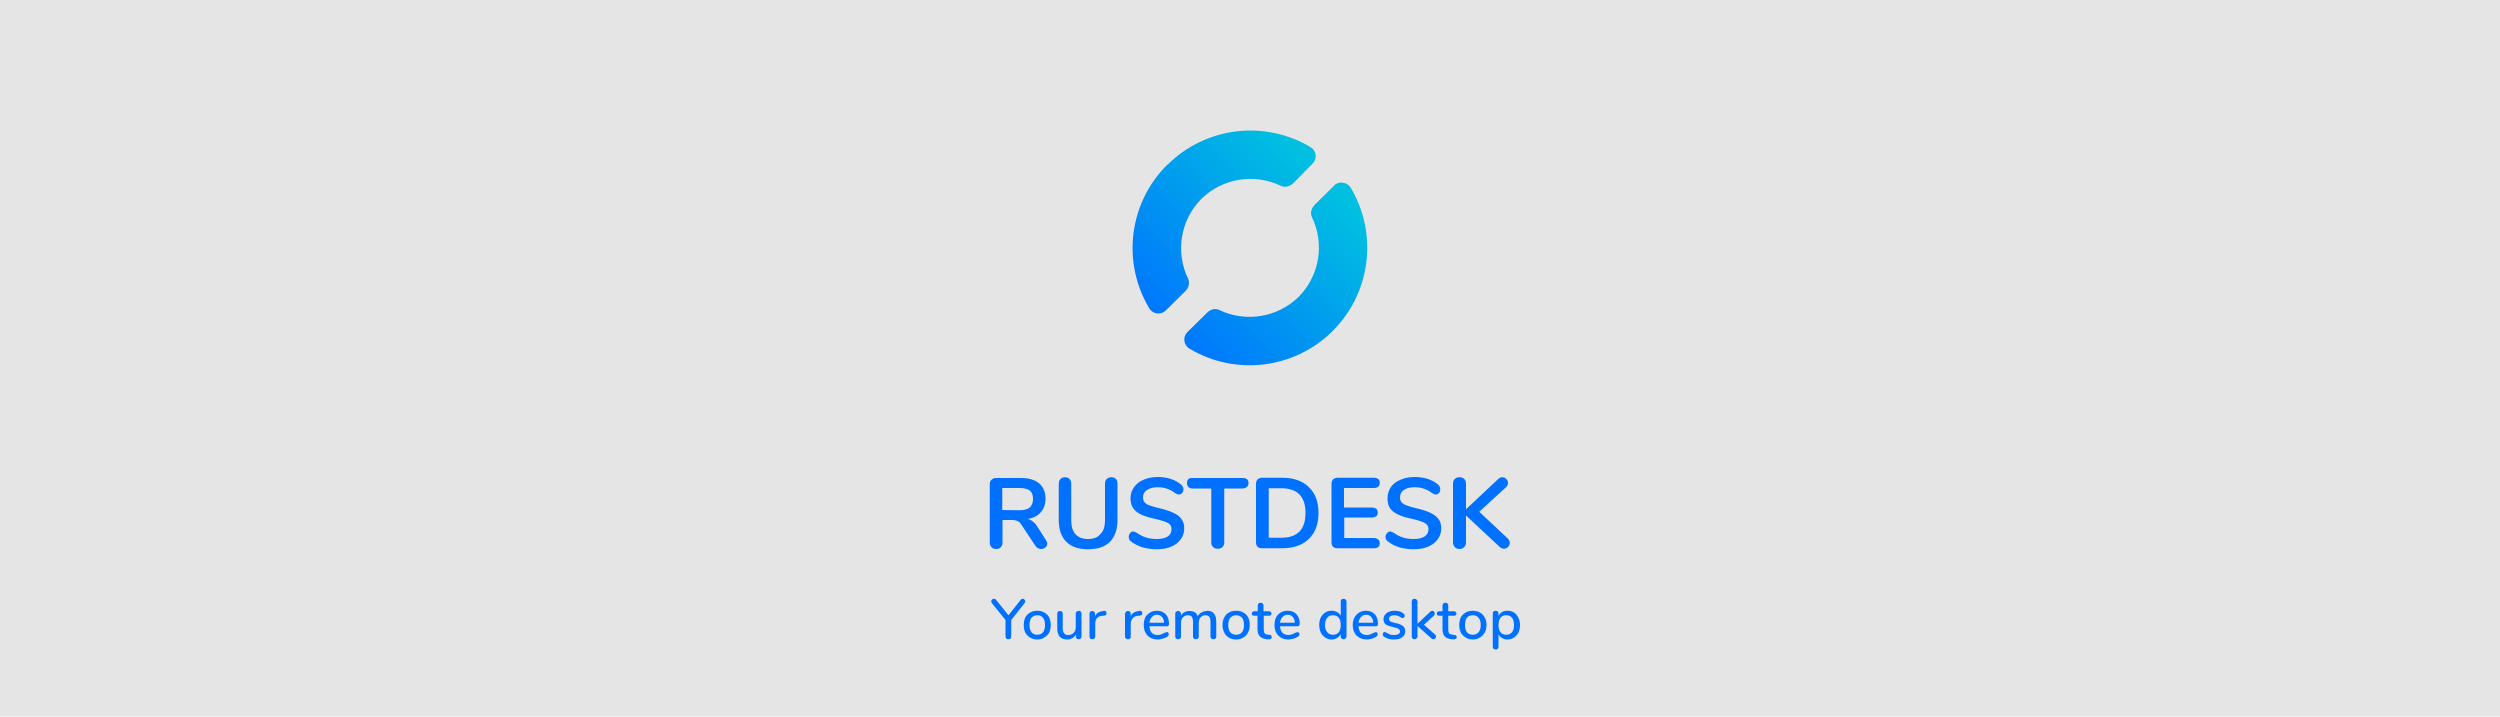
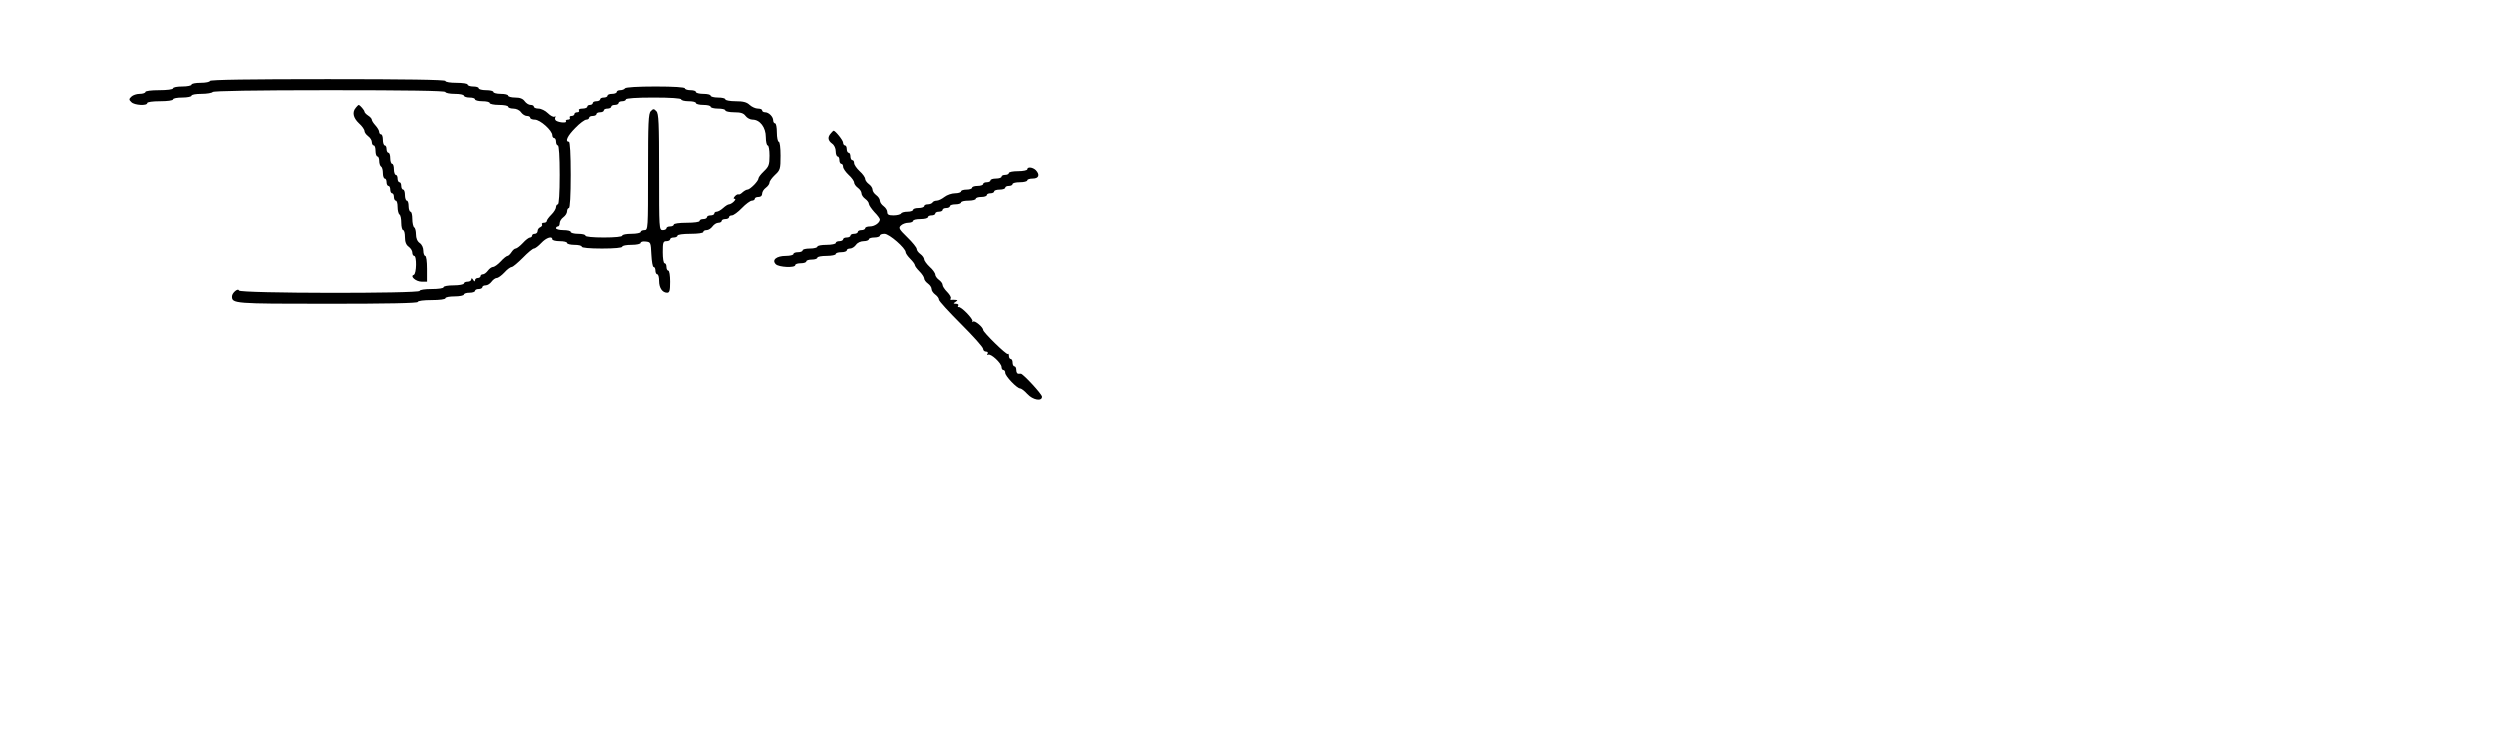
- <svg xmlns="http://www.w3.org/2000/svg" xmlns:xlink="http://www.w3.org/1999/xlink" xml:space="preserve" width="1000" height="286.6" style="clip-rule:evenodd;fill-rule:evenodd;stroke-linejoin:round;stroke-miterlimit:1.414">
-   <path d="M0 0h1000v286.6H0z" style="opacity:1;fill:#e5e5e5;fill-opacity:1;fill-rule:evenodd;stroke:none;stroke-width:.143px;stroke-linecap:butt;stroke-linejoin:miter;stroke-miterlimit:4;stroke-dasharray:none;stroke-dashoffset:0;stroke-opacity:1;marker:none" />
-   <defs>
-     <linearGradient xlink:href="#a" id="c" x1=".1" x2=".8" y1=".9" y2=".2" gradientTransform="matrix(94.00173 0 0 93.99768 453 52.2)" gradientUnits="userSpaceOnUse" />
-     <linearGradient id="a" x1=".1" x2=".8" y1=".9" y2=".2" gradientTransform="matrix(26.301 0 0 26.331 90.7 911.8)" gradientUnits="userSpaceOnUse">
-       <stop offset="0" stop-color="#004ba6" style="stop-color:#0071ff;stop-opacity:1" />
-       <stop offset="1" stop-color="#00bfe1" style="stop-color:#00bfe1;stop-opacity:1" />
-     </linearGradient>
-     <path id="b" d="M412.8 154.2h247V204h-247z" />
-   </defs>
-   <g style="clip-rule:evenodd;fill-rule:evenodd;stroke-linejoin:round;stroke-miterlimit:1.414">
-     <g style="font-size:40px;line-height:1.25;white-space:pre;shape-inside:url(#b);fill:#0071ff" transform="translate(-20 28.7)">
-       <path d="M438.4 187.4q.5.7.5 1.4 0 .9-.8 1.5-.7.6-1.7.6-.6 0-1.2-.3t-1-.9l-5.3-8q-.8-1.4-1.7-1.9-1-.5-2.4-.5H421v9q0 1.2-.7 1.9-.6.7-1.8.7-1.2 0-1.9-.7t-.7-2V165q0-1.2.7-1.8.7-.7 1.8-.7h10q4.8 0 7.3 2.2 2.5 2.1 2.5 6.1 0 3.3-1.9 5.4-1.8 2.1-5.2 2.7 1.2.3 2 1 1 .7 1.8 2zm-10.8-12q3 0 4.3-1.1 1.3-1.2 1.3-3.4 0-2.4-1.3-3.4-1.4-1-4.3-1h-6.7v8.8zm27.7 15.6q-5.8 0-8.8-3-3-3-3-8.8v-14.4q0-1.2.7-1.9.6-.7 1.8-.7 1.2 0 1.8.7.7.7.7 1.9v14.7q0 3.6 1.7 5.5 1.8 1.9 5 1.9 3.4 0 5-2 1.8-1.8 1.8-5.4v-14.7q0-1.2.7-1.9t1.8-.7q1.2 0 1.9.7.6.7.6 1.9v14.4q0 5.7-3 8.8-3 3-8.7 3zm27.4 0q-3 0-5.8-.8-2.7-.9-4.5-2.3-.9-.6-.9-1.9 0-.8.5-1.4.5-.7 1.2-.7t1.6.6q1.8 1.2 3.6 1.8 2 .6 4.2.6 3 0 4.5-1t1.5-3q0-1.6-1.4-2.4-1.5-.8-4.9-1.6-3.5-.7-5.7-1.7t-3.3-2.6q-1.1-1.5-1.1-4 0-2.4 1.4-4.4 1.4-2 3.8-3 2.6-1.1 5.7-1.1 5.7 0 9.3 3 .5.4.7.9.3.4.3 1 0 .9-.6 1.5-.4.6-1.1.6l-.8-.1-.9-.5q-1.6-1.2-3.2-1.7-1.5-.6-3.7-.6-2.7 0-4.3 1.1-1.6 1-1.6 3 0 1.7 1.4 2.6 1.4.8 4.8 1.6 3.5.8 5.7 1.8 2.3 1 3.4 2.5 1.2 1.5 1.2 3.8 0 2.5-1.4 4.4-1.3 1.9-3.9 3-2.4 1-5.7 1zm24.4-.2q-1.2 0-1.9-.7t-.7-1.8v-21.6h-7.3q-2.4 0-2.4-2.2t2.4-2H517q2.4 0 2.4 2t-2.4 2.2h-7.3v21.6q0 1.1-.7 1.8t-1.9.7zm17.8-.2q-1.2 0-1.9-.6-.6-.7-.6-1.8v-23.3q0-1.2.6-1.8.7-.7 1.9-.7h8q6.8 0 10.6 3.7 3.9 3.7 3.9 10.4t-3.9 10.4q-3.8 3.7-10.7 3.7zm7.6-4.2q9.7 0 9.7-9.9t-9.7-9.9h-5v19.8zm22.5 4.2q-1.1 0-1.8-.6-.6-.7-.6-1.8v-23.3q0-1.2.6-1.8.7-.7 1.8-.7h14.5q1.1 0 1.8.5.6.6.6 1.5 0 1-.6 1.6-.7.5-1.8.5h-11.9v7.8h11q1.2 0 1.9.5.6.5.6 1.5t-.6 1.5-1.8.5h-11v8.2h11.8q1.1 0 1.8.6.6.5.6 1.5t-.6 1.5-1.8.5zm30.5.4q-3.1 0-5.9-.8-2.7-.9-4.4-2.3-1-.6-1-1.9 0-.8.6-1.4.5-.7 1.2-.7t1.6.6q1.7 1.2 3.6 1.8 1.9.6 4.2.6 2.9 0 4.4-1 1.6-1 1.6-3 0-1.6-1.5-2.4-1.4-.8-4.8-1.6-3.5-.7-5.7-1.7t-3.4-2.6q-1-1.5-1-4 0-2.4 1.3-4.4 1.4-2 3.9-3 2.5-1.1 5.6-1.1 5.8 0 9.4 3 .5.4.7.9.2.4.2 1 0 .9-.5 1.5t-1.2.6l-.7-.1-.9-.5q-1.6-1.2-3.2-1.7-1.5-.6-3.8-.6-2.7 0-4.3 1.1-1.5 1-1.5 3 0 1.7 1.4 2.6 1.4.8 4.7 1.6 3.6.8 5.8 1.8 2.2 1 3.4 2.5 1.2 1.5 1.2 3.8 0 2.5-1.4 4.4-1.4 1.9-3.9 3-2.5 1-5.7 1zm37.6-4.3q.8.8.8 1.8 0 .9-.7 1.6-.7.7-1.6.7-1 0-1.9-.9l-13.3-12.4v10.8q0 1.1-.7 1.8-.7.8-1.9.8t-1.9-.8q-.7-.7-.7-1.8v-23.5q0-1.2.7-1.9t1.9-.7q1.2 0 1.9.7t.7 1.9V175l12.9-12.1q.7-.7 1.6-.7 1 0 1.6.7.7.7.7 1.6t-.8 1.7l-10.7 9.8z" aria-label="RUSTDESK" style="font-weight:700;font-family:Nunito;-inkscape-font-specification:&quot;Nunito Bold&quot;" />
-     </g>
-     <g style="font-size:22.667px;line-height:1.25;fill:#0071ff">
-       <path d="M390.8 212.4q.3-.4.7-.4.5 0 .8.3.3.4.3.8t-.3.7l-5.3 6.7v6.5q0 .6-.4 1-.3.2-.8.2t-.8-.3q-.3-.3-.3-.9v-6.5l-5.4-6.7q-.3-.3-.3-.7 0-.5.3-.8.4-.3.8-.3.5 0 .8.4l5 6.2zm6.6 15.9q-1.6 0-2.9-.8-1.2-.7-1.9-2-.6-1.3-.6-3t.6-3q.7-1.3 2-2 1.2-.7 2.8-.7t2.8.7q1.3.7 2 2 .6 1.3.6 3t-.6 3q-.7 1.3-2 2-1.2.8-2.8.8zm0-1.9q1.5 0 2.3-1 .8-1 .8-2.9t-.8-2.9q-.8-1-2.3-1t-2.3 1q-.8 1-.8 3 0 1.8.8 2.8.8 1 2.3 1zm16.5-9.6q.6 0 .9.3.3.3.3.8v9.2q0 .5-.3.8-.4.3-.9.3t-.8-.3q-.2-.3-.2-.7v-.9q-.6 1-1.5 1.5-1 .5-2 .5-4 0-4-4.5V218q0-.5.2-.8.3-.3.9-.3.5 0 .8.3.3.3.3.8v5.9q0 1.3.6 2 .5.6 1.6.6 1.4 0 2.2-.9.8-.8.8-2.3V218q0-.5.3-.8.3-.3.8-.3zm10.2 0q1 0 1 1 0 .4-.2.7-.2.2-.9.3h-.6q-1.5.2-2.2 1-.6 1-.6 2.1v5.2q0 .6-.4.8-.3.3-.8.3t-.8-.3q-.3-.2-.3-.8V218q0-.5.3-.8.3-.3.8-.3t.8.3q.3.3.3.8v1q.4-1 1.3-1.5t2-.6zm14.3 0q1 0 1 1 0 .4-.2.7l-.9.3h-.7q-1.4.2-2 1-.8 1-.8 2.1v5.2q0 .6-.3.8-.3.3-.8.3t-.8-.3q-.4-.2-.4-.8V218q0-.5.4-.8.3-.3.8-.3t.8.3q.3.3.3.8v1q.4-1 1.3-1.5.8-.5 2-.6zm10.9 8.5q.3 0 .5.3.2.2.2.6 0 .6-.8 1.1-.8.5-1.8.7-.9.3-1.7.3-2.7 0-4.2-1.6-1.5-1.5-1.5-4.2 0-1.7.6-3 .7-1.3 2-2 1.1-.7 2.7-.7 2.2 0 3.5 1.4 1.3 1.4 1.3 3.8 0 1-.8 1h-7q.2 3.5 3.3 3.5.9 0 1.5-.3l1.3-.6.4-.1.5-.2zm-4-6.9q-1.3 0-2 .9-.9.8-1 2.3h5.8q0-1.5-.8-2.3-.7-.9-2-.9zm20-1.6q3.7 0 3.7 4.4v6q0 .4-.3.7-.3.3-.8.3t-.9-.3q-.3-.3-.3-.8v-5.9q0-1.3-.5-2-.5-.6-1.5-.6-1.3 0-2 .9-.7.8-.7 2.3v5.3q0 .5-.3.8-.4.3-.9.3t-.8-.3q-.3-.3-.3-.8v-5.9q0-1.3-.5-2-.5-.6-1.6-.6-1.2 0-2 .9-.7.8-.7 2.3v5.3q0 .5-.3.8-.3.3-.8.3t-.9-.3q-.3-.3-.3-.8V218q0-.5.3-.8.4-.3.9-.3.4 0 .7.3.4.3.4.8v.8q.5-1 1.3-1.4 1-.5 2-.5 1.3 0 2.2.5.8.5 1.2 1.6.5-1 1.5-1.5 1-.6 2.2-.6zm11.7 11.5q-1.7 0-3-.8-1.2-.7-1.8-2-.7-1.3-.7-3t.7-3q.6-1.3 1.9-2 1.2-.7 2.9-.7t2.8.7q1.3.7 2 2 .6 1.3.6 3t-.7 3q-.6 1.3-1.9 2-1.2.8-2.8.8zm0-1.9q1.5 0 2.3-1 .8-1 .8-2.9t-.8-2.9q-.9-1-2.3-1t-2.4 1q-.8 1-.8 3 0 1.8.8 2.8.8 1 2.4 1zm13.3 0q.5.1.7.3.2.2.2.6 0 .5-.3.7-.4.3-1 .2h-.7q-1.8-.2-2.7-1.1-1-1-1-3v-5.3h-1.3q-1 0-1-.9 0-.4.3-.6.3-.3.7-.3h1.4v-2.3q0-.5.3-.8.3-.3.8-.3t.9.3q.3.3.3.8v2.3h2.2q.5 0 .7.3.3.2.3.6 0 .4-.3.7-.2.2-.7.2H488v5.5q0 1 .4 1.6.5.4 1.4.5zm11.2-1q.4 0 .6.2.2.2.2.6 0 .6-.8 1.1-.8.5-1.8.7-1 .3-1.8.3-2.6 0-4.1-1.6-1.5-1.5-1.5-4.2 0-1.7.6-3 .7-1.3 1.9-2t2.8-.7q2.2 0 3.5 1.4 1.3 1.4 1.3 3.8 0 1-.9 1h-7q.3 3.5 3.4 3.5.9 0 1.5-.3l1.3-.6.3-.1.5-.2zm-3.9-7q-1.3 0-2.1.9-.8.8-1 2.3h5.9q0-1.5-.8-2.3-.7-.9-2-.9zm22.3-6.4q.5 0 .8.3.4.3.4.8v14q0 .5-.4.8-.3.3-.8.3t-.8-.3q-.3-.3-.3-.8v-1q-.5 1-1.5 1.6-1 .6-2.2.6-1.4 0-2.5-.8-1.1-.7-1.8-2-.6-1.3-.6-3 0-1.8.6-3 .7-1.3 1.8-2 1-.7 2.5-.7 1.3 0 2.2.5 1 .5 1.5 1.5V213q0-.4.3-.7.3-.3.8-.3zm-4.2 14.4q1.5 0 2.3-1 .8-1 .8-2.9t-.8-2.9q-.8-1-2.3-1t-2.3 1q-.9 1-.9 2.9 0 1.8.9 2.9.8 1 2.3 1zm17.2-1q.3 0 .5.2t.2.6q0 .6-.8 1.1-.8.5-1.7.7-1 .3-1.8.3-2.6 0-4.2-1.6-1.5-1.5-1.5-4.2 0-1.7.7-3t1.9-2q1.2-.7 2.7-.7 2.2 0 3.5 1.4 1.3 1.4 1.3 3.8 0 1-.8 1h-7q.2 3.5 3.4 3.5.8 0 1.4-.3.7-.2 1.3-.6l.4-.1.5-.2zm-4-7q-1.2 0-2 .9-.8.8-1 2.3h5.9q-.1-1.5-.8-2.3-.7-.9-2-.9zm11.2 9.9q-2.3 0-3.8-1-.4-.2-.6-.5l-.1-.6q0-.4.2-.6.2-.3.5-.3t1 .4l1.2.6q.7.2 1.7.2t1.7-.4q.6-.4.6-1 0-.5-.3-.8-.2-.3-.8-.5l-1.7-.5q-2-.4-3-1.1-.8-.8-.8-2 0-1 .6-1.8t1.6-1.2q1-.4 2.2-.4 1 0 1.8.2.9.2 1.5.7.8.5.8 1.1 0 .4-.3.7-.2.2-.5.2h-.4q-.2 0-.5-.4l-1.2-.5q-.5-.2-1.3-.2-1 0-1.5.4-.6.4-.6 1 0 .7.5 1 .6.4 2 .7 1.6.3 2.4.8.9.4 1.2 1 .4.6.4 1.5 0 1.5-1.2 2.4-1.2.9-3.3.9zm16.4-2q.4.3.4.8t-.3.8q-.3.3-.7.3-.5 0-.8-.3l-5.6-5v4.2q0 .5-.4.8-.3.3-.8.3t-.8-.3q-.3-.3-.3-.8v-14q0-.5.3-.8.3-.3.8-.3t.8.3q.4.3.4.8v8.9l5.1-4.8q.4-.4.8-.4t.7.3q.3.4.3.8t-.3.8l-4 3.7zm7.7.2q.5 0 .7.2.3.2.3.6 0 .5-.4.7-.3.3-1 .2h-.6q-1.9-.2-2.8-1.1-.9-1-.9-3v-5.3h-1.3q-1 0-1-.9 0-.4.2-.6.3-.3.8-.3h1.3v-2.3q0-.5.3-.8.3-.3.9-.3.5 0 .8.3.3.3.3.8v2.3h2.3q.4 0 .7.3.3.2.3.6 0 .4-.3.7-.3.2-.7.2h-2.3v5.5q0 1 .4 1.6.5.4 1.4.5zm7.4 1.8q-1.6 0-2.8-.8-1.3-.7-2-2-.6-1.3-.6-3t.6-3q.7-1.3 2-2 1.2-.7 2.8-.7t2.9.7q1.2.7 1.9 2t.7 3q0 1.7-.7 3t-2 2q-1.1.8-2.8.8zm0-1.9q1.5 0 2.3-1 .9-1 .9-2.9t-.9-2.9q-.8-1-2.3-1t-2.3 1q-.8 1-.8 3 0 1.8.8 2.8.8 1 2.3 1zm14-9.6q1.4 0 2.5.7t1.7 2q.7 1.3.7 3 0 1.8-.6 3t-1.8 2q-1.1.8-2.6.8-1.2 0-2.2-.6-.9-.5-1.4-1.5v5q0 .5-.3.8-.3.3-.8.3t-.9-.3q-.3-.3-.3-.8v-13.3q0-.5.3-.8.3-.3.9-.3.5 0 .8.3.3.3.3.8v1q.5-1 1.4-1.6 1-.5 2.2-.5zm-.6 9.6q1.5 0 2.3-1 .8-1 .8-2.8 0-2-.8-3t-2.3-1q-1.5 0-2.3 1-.8 1-.8 3 0 1.8.8 2.8.8 1 2.3 1z" aria-label="Your remote desktop" style="font-weight:600;font-family:Nunito;-inkscape-font-specification:&quot;Nunito Semi-Bold&quot;" transform="translate(17.5 27.5)" />
-     </g>
+ <svg xmlns="http://www.w3.org/2000/svg" version="1.0" width="1358pt" height="401pt" viewBox="0 0 1358 401" preserveAspectRatio="xMidYMid meet">
+   <g transform="translate(0,401) scale(0.1,-0.1)" fill="#000000" stroke="none">
+     <path d="M1140 3570 c0 -5 -22 -10 -50 -10 -27 0 -50 -4 -50 -10 0 -5 -22 -10 -50 -10 -27 0 -50 -4 -50 -10 0 -6 -32 -10 -75 -10 -43 0 -75 -4 -75 -10 0 -5 -14 -10 -31 -10 -17 0 -37 -7 -45 -15 -14 -13 -14 -17 0 -30 16 -17 86 -21 86 -5 0 6 30 10 70 10 40 0 70 4 70 10 0 6 23 10 50 10 28 0 50 5 50 10 0 6 24 10 54 10 30 0 58 5 61 10 4 6 227 10 636 10 413 0 629 -3 629 -10 0 -5 23 -10 50 -10 28 0 50 -4 50 -10 0 -5 14 -10 30 -10 17 0 30 -4 30 -10 0 -5 18 -10 40 -10 22 0 40 -4 40 -10 0 -5 23 -10 50 -10 28 0 50 -4 50 -10 0 -5 13 -10 28 -10 16 0 34 -8 42 -20 8 -11 22 -20 32 -20 10 0 18 -4 18 -10 0 -5 11 -10 25 -10 29 0 95 -59 95 -85 0 -8 5 -15 10 -15 6 0 10 -9 10 -20 0 -11 5 -20 10 -20 6 0 10 -60 10 -160 0 -100 -4 -160 -10 -160 -5 0 -10 -7 -10 -15 0 -9 -11 -27 -25 -41 -14 -14 -25 -29 -25 -34 0 -6 -7 -10 -16 -10 -8 0 -13 -4 -10 -9 3 -5 -1 -11 -9 -15 -8 -3 -15 -12 -15 -21 0 -8 -7 -15 -15 -15 -8 0 -15 -4 -15 -10 0 -5 -5 -10 -11 -10 -6 0 -24 -13 -39 -30 -15 -16 -33 -30 -39 -30 -6 0 -16 -9 -23 -20 -7 -11 -17 -20 -21 -20 -5 0 -22 -13 -37 -30 -15 -16 -34 -30 -42 -30 -7 0 -20 -9 -28 -20 -8 -11 -20 -20 -27 -20 -7 0 -13 -4 -13 -10 0 -5 -7 -10 -15 -10 -8 0 -15 -6 -15 -12 0 -9 -4 -8 -10 2 -6 10 -10 11 -10 3 0 -7 -9 -13 -20 -13 -11 0 -20 -4 -20 -10 0 -5 -25 -10 -55 -10 -30 0 -55 -4 -55 -10 0 -6 -28 -10 -65 -10 -36 0 -65 -4 -65 -10 0 -15 -977 -14 -982 2 -5 15 -38 -13 -38 -32 0 -39 10 -40 519 -40 321 0 491 3 491 10 0 6 32 10 75 10 43 0 75 4 75 10 0 6 23 10 50 10 28 0 50 5 50 10 0 6 14 10 30 10 17 0 30 5 30 10 0 6 9 10 20 10 11 0 20 5 20 10 0 6 8 10 18 10 10 0 24 9 32 20 8 11 21 20 28 20 8 0 27 14 42 30 15 17 33 30 40 30 6 0 33 23 60 50 27 28 54 50 60 50 7 0 25 14 40 30 27 29 60 40 60 20 0 -5 18 -10 40 -10 22 0 40 -4 40 -10 0 -5 18 -10 40 -10 22 0 40 -4 40 -10 0 -6 43 -10 110 -10 67 0 110 4 110 10 0 6 23 10 50 10 29 0 50 5 50 11 0 6 12 9 28 7 26 -3 27 -5 30 -70 2 -38 7 -68 12 -68 6 0 10 -9 10 -20 0 -11 5 -20 10 -20 6 0 10 -16 10 -36 0 -38 18 -64 44 -64 13 0 16 12 16 60 0 33 -4 60 -10 60 -5 0 -10 9 -10 20 0 11 -4 20 -10 20 -6 0 -10 27 -10 60 0 53 2 60 20 60 11 0 20 5 20 10 0 6 9 10 20 10 11 0 20 5 20 10 0 6 30 10 70 10 40 0 70 4 70 10 0 6 8 10 18 10 10 0 24 9 32 20 8 11 22 20 32 20 10 0 18 5 18 10 0 6 9 10 20 10 11 0 20 5 20 10 0 6 7 10 16 10 8 0 33 18 54 40 21 22 46 40 54 40 9 0 16 5 16 10 0 6 9 10 20 10 13 0 20 7 20 18 0 10 9 24 20 32 11 8 20 21 20 28 0 8 14 27 30 42 28 26 30 32 30 104 0 44 -4 76 -10 76 -5 0 -10 23 -10 50 0 28 -4 50 -10 50 -5 0 -10 7 -10 16 0 20 -24 44 -44 44 -9 0 -16 5 -16 10 0 6 -10 10 -23 10 -13 0 -33 9 -45 20 -16 15 -35 20 -77 20 -30 0 -55 5 -55 10 0 6 -18 10 -40 10 -22 0 -40 5 -40 10 0 6 -18 10 -40 10 -22 0 -40 5 -40 10 0 6 -13 10 -30 10 -16 0 -30 5 -30 10 0 6 -60 10 -159 10 -96 0 -162 -4 -166 -10 -3 -5 -15 -10 -26 -10 -10 0 -19 -4 -19 -10 0 -5 -11 -10 -25 -10 -14 0 -25 -4 -25 -10 0 -5 -9 -10 -20 -10 -11 0 -20 -4 -20 -10 0 -5 -9 -10 -20 -10 -11 0 -20 -4 -20 -10 0 -5 -7 -10 -15 -10 -8 0 -15 -4 -15 -10 0 -5 -12 -10 -26 -10 -14 0 -23 -4 -19 -10 3 -5 -1 -10 -9 -10 -9 0 -16 -4 -16 -10 0 -5 -7 -10 -16 -10 -8 0 -12 -4 -9 -10 3 -5 -1 -10 -10 -10 -9 0 -14 -4 -11 -9 7 -10 -35 -8 -53 3 -6 4 -8 12 -5 18 4 6 2 8 -4 4 -6 -3 -22 5 -36 19 -14 14 -37 25 -51 25 -14 0 -25 5 -25 10 0 6 -8 10 -18 10 -10 0 -24 9 -32 20 -10 14 -26 20 -52 20 -21 0 -38 5 -38 10 0 6 -18 10 -40 10 -22 0 -40 5 -40 10 0 6 -18 10 -40 10 -22 0 -40 5 -40 10 0 6 -13 10 -30 10 -16 0 -30 5 -30 10 0 6 -27 10 -60 10 -33 0 -60 4 -60 10 0 7 -220 10 -640 10 -420 0 -640 -3 -640 -10z m2560 -100 c0 -5 18 -10 40 -10 22 0 40 -4 40 -10 0 -5 18 -10 40 -10 22 0 40 -4 40 -10 0 -5 18 -10 40 -10 22 0 40 -4 40 -10 0 -5 22 -10 48 -10 36 0 51 -5 62 -20 8 -11 25 -20 38 -20 40 0 72 -42 72 -95 0 -25 5 -45 10 -45 6 0 10 -25 10 -56 0 -49 -4 -59 -30 -84 -16 -15 -30 -33 -30 -39 0 -15 -46 -61 -60 -61 -6 0 -18 -7 -27 -15 -8 -8 -18 -13 -21 -11 -4 2 -13 -2 -20 -10 -8 -9 -9 -14 -2 -14 7 0 5 -6 -4 -15 -8 -8 -20 -15 -26 -15 -6 0 -20 -9 -32 -20 -12 -11 -28 -20 -35 -20 -7 0 -13 -4 -13 -10 0 -5 -9 -10 -20 -10 -11 0 -20 -4 -20 -10 0 -5 -9 -10 -20 -10 -11 0 -20 -4 -20 -10 0 -6 -30 -10 -70 -10 -40 0 -70 -4 -70 -10 0 -5 -9 -10 -20 -10 -11 0 -20 -4 -20 -10 0 -5 -9 -10 -20 -10 -20 0 -20 7 -20 316 0 267 -2 318 -15 330 -13 14 -17 14 -30 0 -13 -12 -15 -63 -15 -330 0 -309 0 -316 -20 -316 -11 0 -20 -4 -20 -10 0 -5 -22 -10 -50 -10 -27 0 -50 -4 -50 -10 0 -6 -40 -10 -100 -10 -60 0 -100 4 -100 10 0 6 -18 10 -40 10 -22 0 -40 5 -40 10 0 6 -18 10 -40 10 -22 0 -40 5 -40 10 0 6 5 10 10 10 6 0 10 8 10 18 0 10 9 24 20 32 11 8 20 22 20 32 0 10 5 18 10 18 6 0 10 67 10 180 0 113 -4 180 -10 180 -23 0 -7 33 35 75 24 25 51 45 60 45 8 0 15 5 15 10 0 6 9 10 20 10 11 0 20 5 20 10 0 6 9 10 20 10 11 0 20 5 20 10 0 6 9 10 20 10 11 0 20 5 20 10 0 6 9 10 20 10 11 0 20 5 20 10 0 6 9 10 20 10 11 0 20 5 20 10 0 6 57 10 150 10 93 0 150 -4 150 -10z" />
+     <path d="M1933 3425 c-21 -24 -15 -55 17 -85 17 -15 30 -34 30 -42 0 -7 9 -20 20 -28 11 -8 20 -22 20 -32 0 -10 5 -18 10 -18 6 0 10 -13 10 -30 0 -16 5 -30 10 -30 6 0 10 -11 10 -24 0 -14 5 -28 10 -31 6 -3 10 -19 10 -36 0 -16 5 -29 10 -29 6 0 10 -9 10 -20 0 -11 5 -20 10 -20 6 0 10 -9 10 -20 0 -11 5 -20 10 -20 6 0 10 -9 10 -20 0 -11 5 -20 10 -20 6 0 10 -15 10 -34 0 -19 5 -38 10 -41 6 -3 10 -24 10 -46 0 -21 5 -39 10 -39 6 0 10 -17 10 -38 0 -26 6 -42 20 -52 11 -8 20 -22 20 -32 0 -10 5 -18 10 -18 15 0 13 -97 -2 -103 -23 -7 12 -37 43 -37 l29 0 0 70 c0 40 -4 70 -10 70 -5 0 -10 13 -10 28 0 16 -8 34 -20 42 -13 9 -20 26 -20 47 0 17 -4 35 -10 38 -5 3 -10 24 -10 46 0 21 -4 39 -10 39 -5 0 -10 14 -10 30 0 17 -4 30 -10 30 -5 0 -10 14 -10 30 0 17 -4 30 -10 30 -5 0 -10 9 -10 20 0 11 -4 20 -10 20 -5 0 -10 9 -10 20 0 11 -4 20 -10 20 -5 0 -10 14 -10 30 0 17 -4 30 -10 30 -5 0 -10 14 -10 30 0 17 -4 30 -10 30 -5 0 -10 9 -10 20 0 11 -4 20 -10 20 -5 0 -10 14 -10 30 0 17 -4 30 -10 30 -5 0 -10 6 -10 13 0 7 -9 23 -20 35 -11 12 -20 26 -20 31 0 6 -9 16 -20 23 -11 7 -20 17 -20 21 0 8 -25 37 -32 37 -2 -1 -9 -7 -15 -15z" />
+     <path d="M4513 3285 c-18 -20 -16 -38 7 -55 12 -8 20 -26 20 -42 0 -15 5 -28 10 -28 6 0 10 -9 10 -20 0 -11 5 -20 10 -20 6 0 10 -7 10 -16 0 -9 14 -29 30 -44 17 -15 30 -34 30 -42 0 -7 9 -20 20 -28 11 -8 20 -21 20 -30 0 -9 9 -22 20 -30 11 -8 20 -20 20 -27 0 -7 14 -27 30 -45 17 -17 30 -35 30 -40 0 -18 -29 -38 -54 -38 -14 0 -26 -4 -26 -10 0 -5 -9 -10 -20 -10 -11 0 -20 -4 -20 -10 0 -5 -9 -10 -20 -10 -11 0 -20 -4 -20 -10 0 -5 -9 -10 -20 -10 -11 0 -20 -4 -20 -10 0 -5 -9 -10 -20 -10 -11 0 -20 -4 -20 -10 0 -5 -22 -10 -50 -10 -27 0 -50 -4 -50 -10 0 -5 -18 -10 -40 -10 -22 0 -40 -4 -40 -10 0 -5 -11 -10 -25 -10 -14 0 -25 -4 -25 -10 0 -5 -18 -10 -41 -10 -51 0 -78 -22 -55 -45 16 -17 106 -21 106 -5 0 6 14 10 30 10 17 0 30 5 30 10 0 6 14 10 30 10 17 0 30 5 30 10 0 6 23 10 50 10 28 0 50 5 50 10 0 6 14 10 30 10 17 0 30 5 30 10 0 6 8 10 18 10 10 0 24 9 32 20 8 12 26 20 42 20 15 0 28 5 28 10 0 6 14 10 30 10 17 0 30 5 30 10 0 6 11 10 25 10 26 0 115 -78 115 -100 0 -6 11 -22 25 -36 14 -14 25 -29 25 -34 0 -5 11 -20 25 -34 14 -14 25 -31 25 -38 0 -8 9 -20 20 -28 11 -8 20 -21 20 -30 0 -9 9 -22 20 -30 11 -8 20 -20 20 -28 0 -7 54 -66 120 -132 66 -66 120 -126 120 -135 0 -8 7 -15 16 -15 9 0 12 -5 8 -12 -4 -6 -3 -8 3 -5 14 9 73 -46 73 -67 0 -9 5 -16 10 -16 6 0 10 -7 10 -15 0 -18 64 -85 81 -85 6 0 24 -13 39 -30 30 -33 80 -42 80 -15 0 14 -103 125 -115 125 -3 0 -9 0 -15 0 -5 0 -10 9 -10 20 0 11 -4 20 -10 20 -5 0 -10 9 -10 20 0 11 -4 20 -10 20 -5 0 -10 7 -10 17 0 9 -3 14 -6 10 -7 -6 -134 118 -134 131 0 15 -46 53 -54 45 -4 -5 -6 -3 -4 3 4 12 -62 80 -75 76 -4 -1 -6 2 -2 8 3 5 -2 10 -12 10 -15 0 -16 2 -3 10 13 9 13 10 0 11 -8 1 -19 1 -23 0 -5 -1 -6 3 -3 8 4 5 -5 21 -19 35 -14 14 -25 31 -25 38 0 8 -9 20 -20 28 -11 8 -20 21 -20 28 0 8 -13 27 -30 42 -16 15 -30 34 -30 42 0 7 -9 20 -20 28 -11 8 -20 20 -20 28 0 7 -23 36 -51 63 -45 44 -49 51 -35 64 8 8 26 15 40 15 14 0 26 5 26 10 0 6 18 10 40 10 22 0 40 5 40 10 0 6 9 10 20 10 11 0 20 5 20 10 0 6 9 10 20 10 11 0 20 5 20 10 0 6 9 10 20 10 11 0 20 5 20 10 0 6 14 10 30 10 17 0 30 5 30 10 0 6 18 10 40 10 22 0 40 5 40 10 0 6 14 10 30 10 17 0 30 5 30 10 0 6 9 10 20 10 11 0 20 5 20 10 0 6 14 10 30 10 17 0 30 5 30 10 0 6 9 10 20 10 11 0 20 5 20 10 0 6 18 10 40 10 22 0 40 5 40 10 0 6 14 10 30 10 33 0 40 21 16 46 -17 16 -46 19 -46 4 0 -5 -22 -10 -50 -10 -27 0 -50 -4 -50 -10 0 -5 -9 -10 -20 -10 -11 0 -20 -4 -20 -10 0 -5 -13 -10 -30 -10 -16 0 -30 -4 -30 -10 0 -5 -9 -10 -20 -10 -11 0 -20 -4 -20 -10 0 -5 -13 -10 -30 -10 -16 0 -30 -4 -30 -10 0 -5 -13 -10 -30 -10 -16 0 -30 -4 -30 -10 0 -5 -15 -10 -32 -10 -18 0 -44 -9 -58 -20 -14 -11 -33 -20 -42 -20 -9 0 -20 -4 -23 -10 -3 -5 -15 -10 -26 -10 -10 0 -19 -4 -19 -10 0 -5 -13 -10 -30 -10 -16 0 -30 -4 -30 -10 0 -5 -13 -10 -29 -10 -17 0 -33 -4 -36 -10 -3 -5 -22 -10 -41 -10 -26 0 -34 4 -34 18 0 10 -9 24 -20 32 -11 8 -20 21 -20 30 0 9 -9 22 -20 30 -11 8 -20 21 -20 30 0 9 -9 22 -20 30 -11 8 -20 21 -20 28 0 8 -13 27 -30 42 -16 15 -30 35 -30 44 0 9 -4 16 -10 16 -5 0 -10 9 -10 20 0 11 -4 20 -10 20 -5 0 -10 9 -10 20 0 11 -4 20 -10 20 -5 0 -10 7 -10 15 0 13 -43 66 -52 65 -2 -1 -9 -7 -15 -15z" />
  </g>
-   <path fill="url(#b)" d="m533.7 74.2-7.7 7.6c-1.4 1.3-2 3.2-1.3 4.9a28 28 0 0 1-5.2 32 28.1 28.1 0 0 1-32 5.2c-1.7-.7-3.5 0-4.7 1.2l-7.9 7.8a4.2 4.2 0 0 0 .8 6.5 47 47 0 0 0 64.6-64.3 4.2 4.2 0 0 0-3-2 4.2 4.2 0 0 0-3.6 1zM467 65.8a46.9 46.9 0 0 0-7.3 57.5 4.2 4.2 0 0 0 6.6.9l7.7-7.6c1.4-1.3 2-3.2 1.3-5a28 28 0 0 1 5.2-32 28.1 28.1 0 0 1 32-5.2c1.6.7 3.5.1 4.7-1l7.9-8a4.2 4.2 0 0 0-.8-6.5 47 47 0 0 0-57.4 7.1z" style="isolation:isolate;fill:url(#c);stroke-width:.988" />
</svg>
